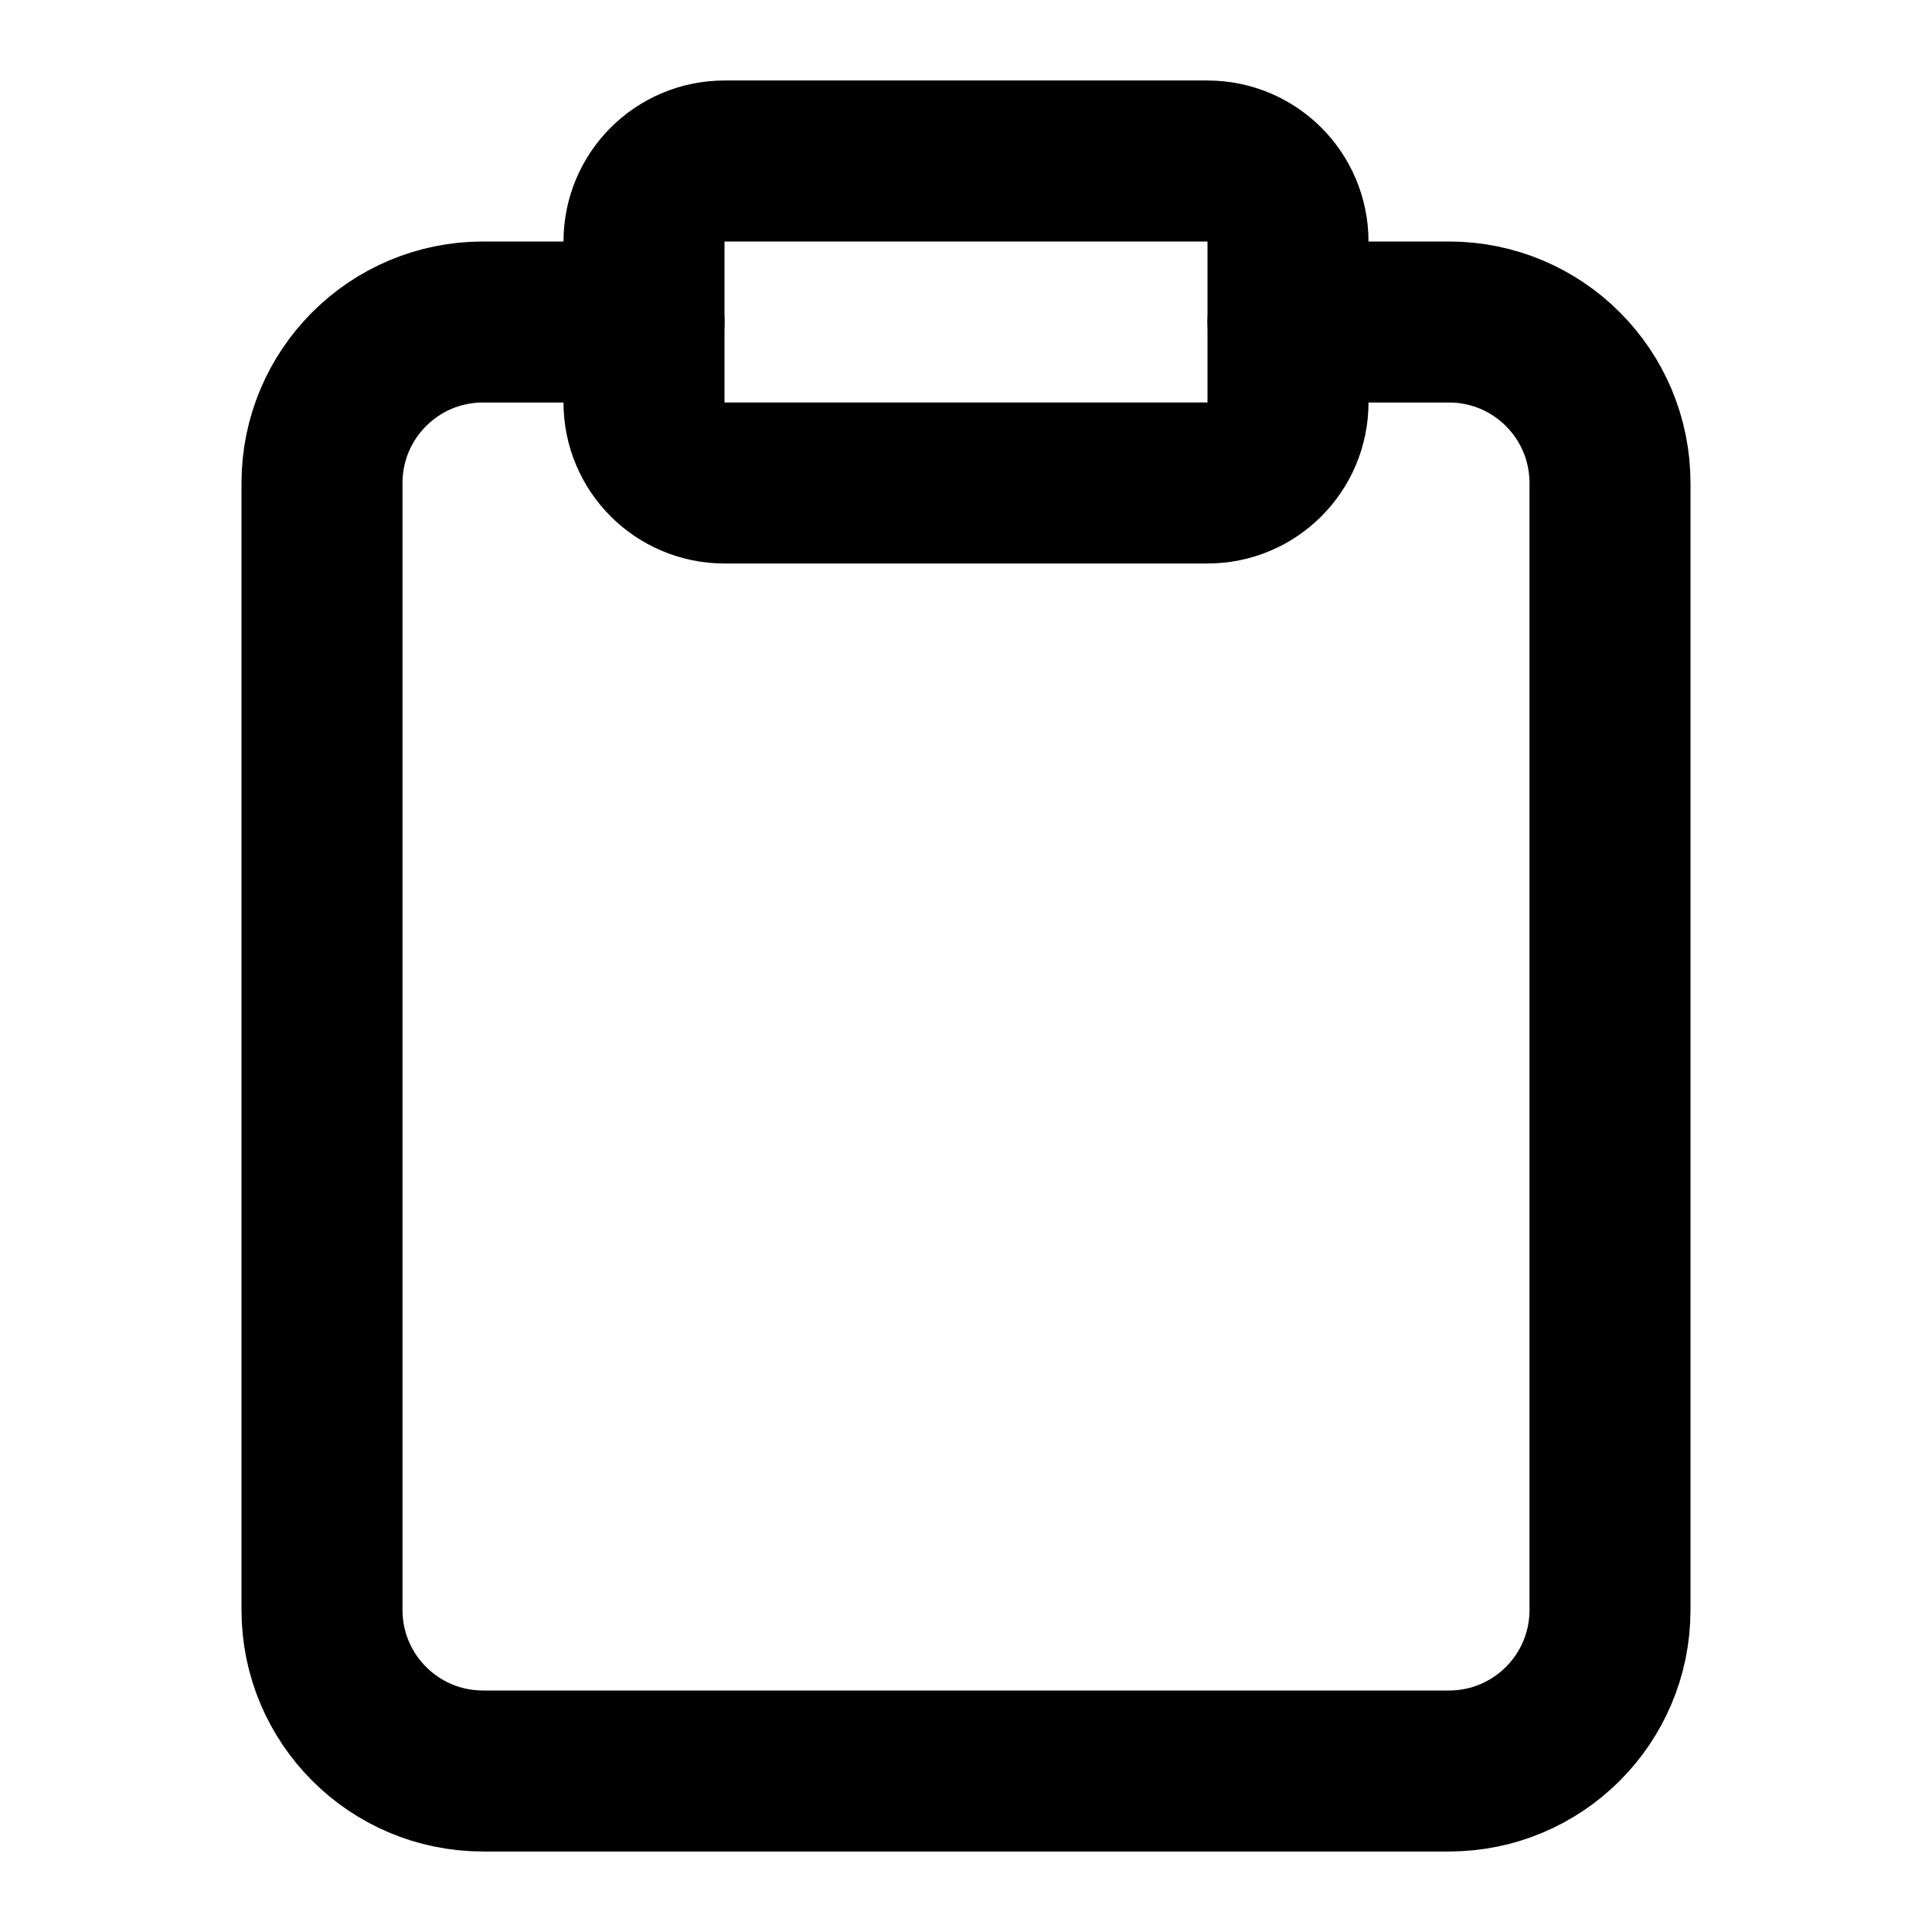
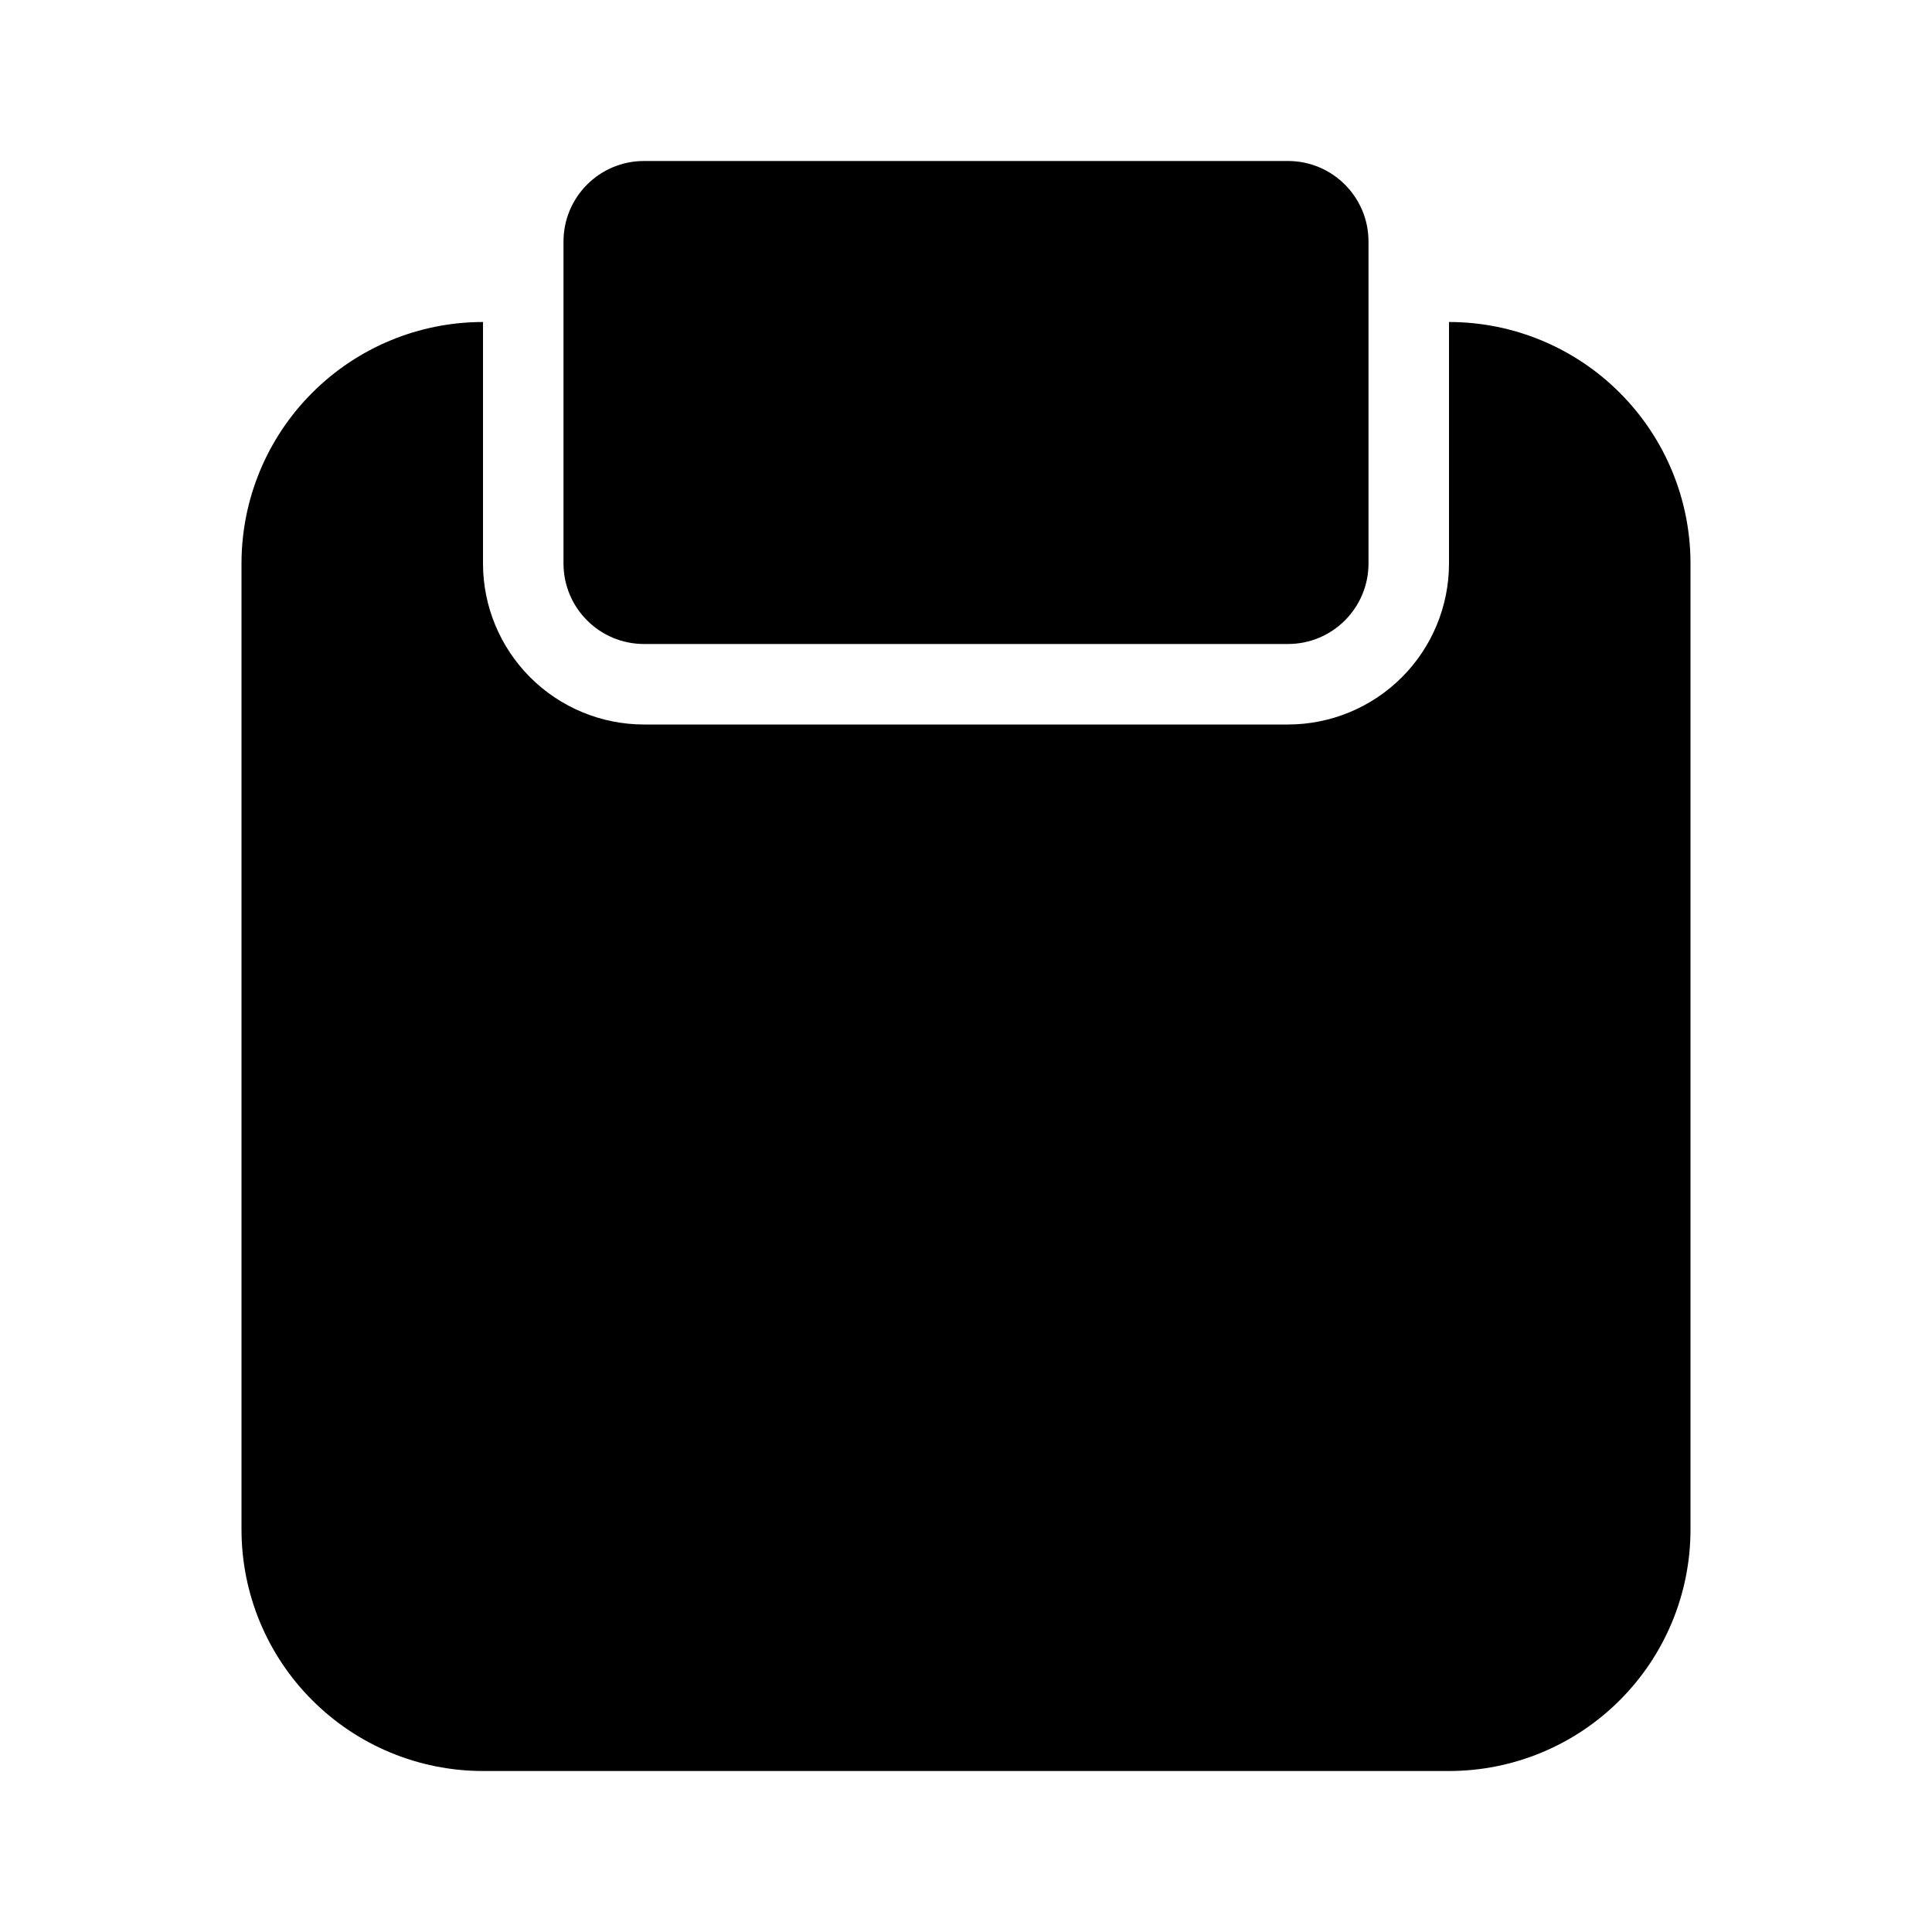
- <svg xmlns="http://www.w3.org/2000/svg" width="24" height="24" viewBox="0 0 24 24" fill="none" stroke="currentColor" stroke-width="2" stroke-linecap="round" stroke-linejoin="round" class="feather feather-clipboard">
-   <path d="M16 4h2a2 2 0 0 1 2 2v14a2 2 0 0 1-2 2H6a2 2 0 0 1-2-2V6a2 2 0 0 1 2-2h2" />
-   <rect x="8" y="2" width="8" height="4" rx="1" ry="1" />
+ <svg xmlns="http://www.w3.org/2000/svg" width="24" height="24" viewBox="0 0 24 24" fill="none">
+   <path d="M18 4V7C18 7.53 17.789 8.039 17.414 8.414C17.039 8.789 16.53 9 16 9H8C7.47 9 6.961 8.789 6.586 8.414C6.211 8.039 6 7.53 6 7V4C5.204 4 4.441 4.316 3.879 4.879C3.316 5.441 3 6.204 3 7V19C3 19.796 3.316 20.559 3.879 21.121C4.441 21.684 5.204 22 6 22H18C18.796 22 19.559 21.684 20.121 21.121C20.684 20.559 21 19.796 21 19V7C21 6.204 20.684 5.441 20.121 4.879C19.559 4.316 18.796 4 18 4V4Z" fill="black" />
+   <path d="M16 2H8C7.448 2 7 2.448 7 3V7C7 7.552 7.448 8 8 8H16C16.552 8 17 7.552 17 7V3C17 2.448 16.552 2 16 2Z" fill="black" />
</svg>
